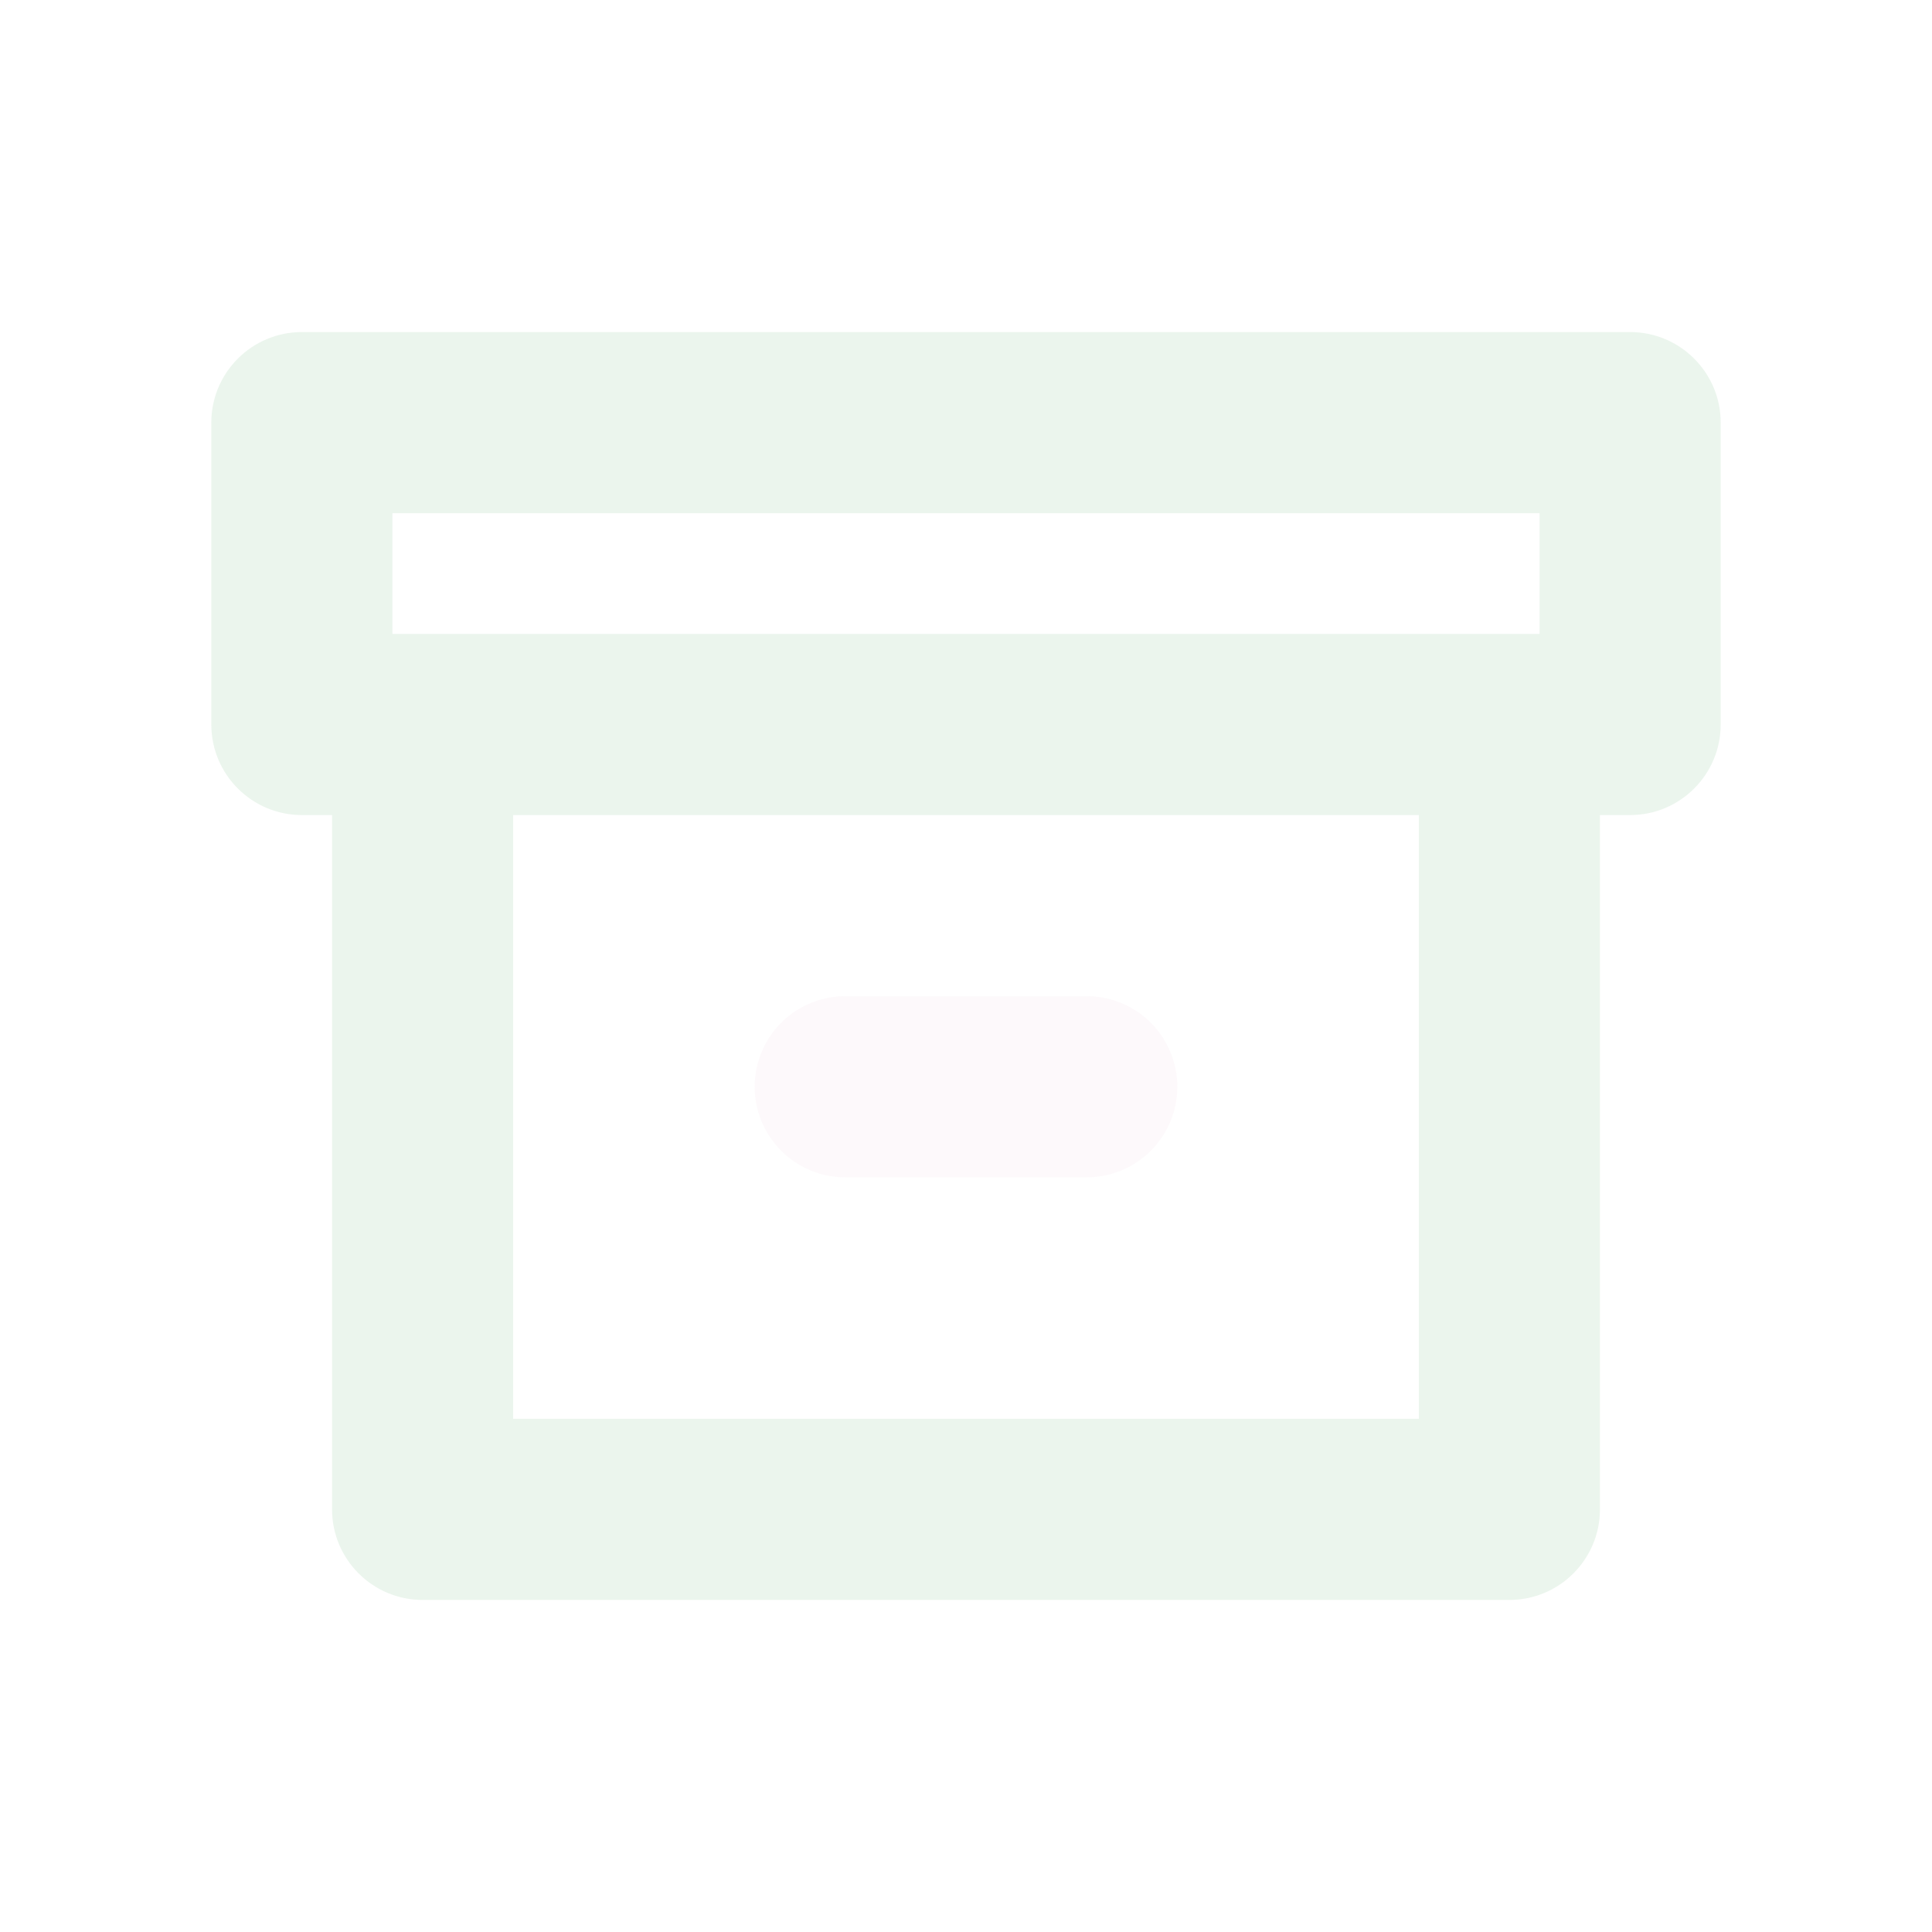
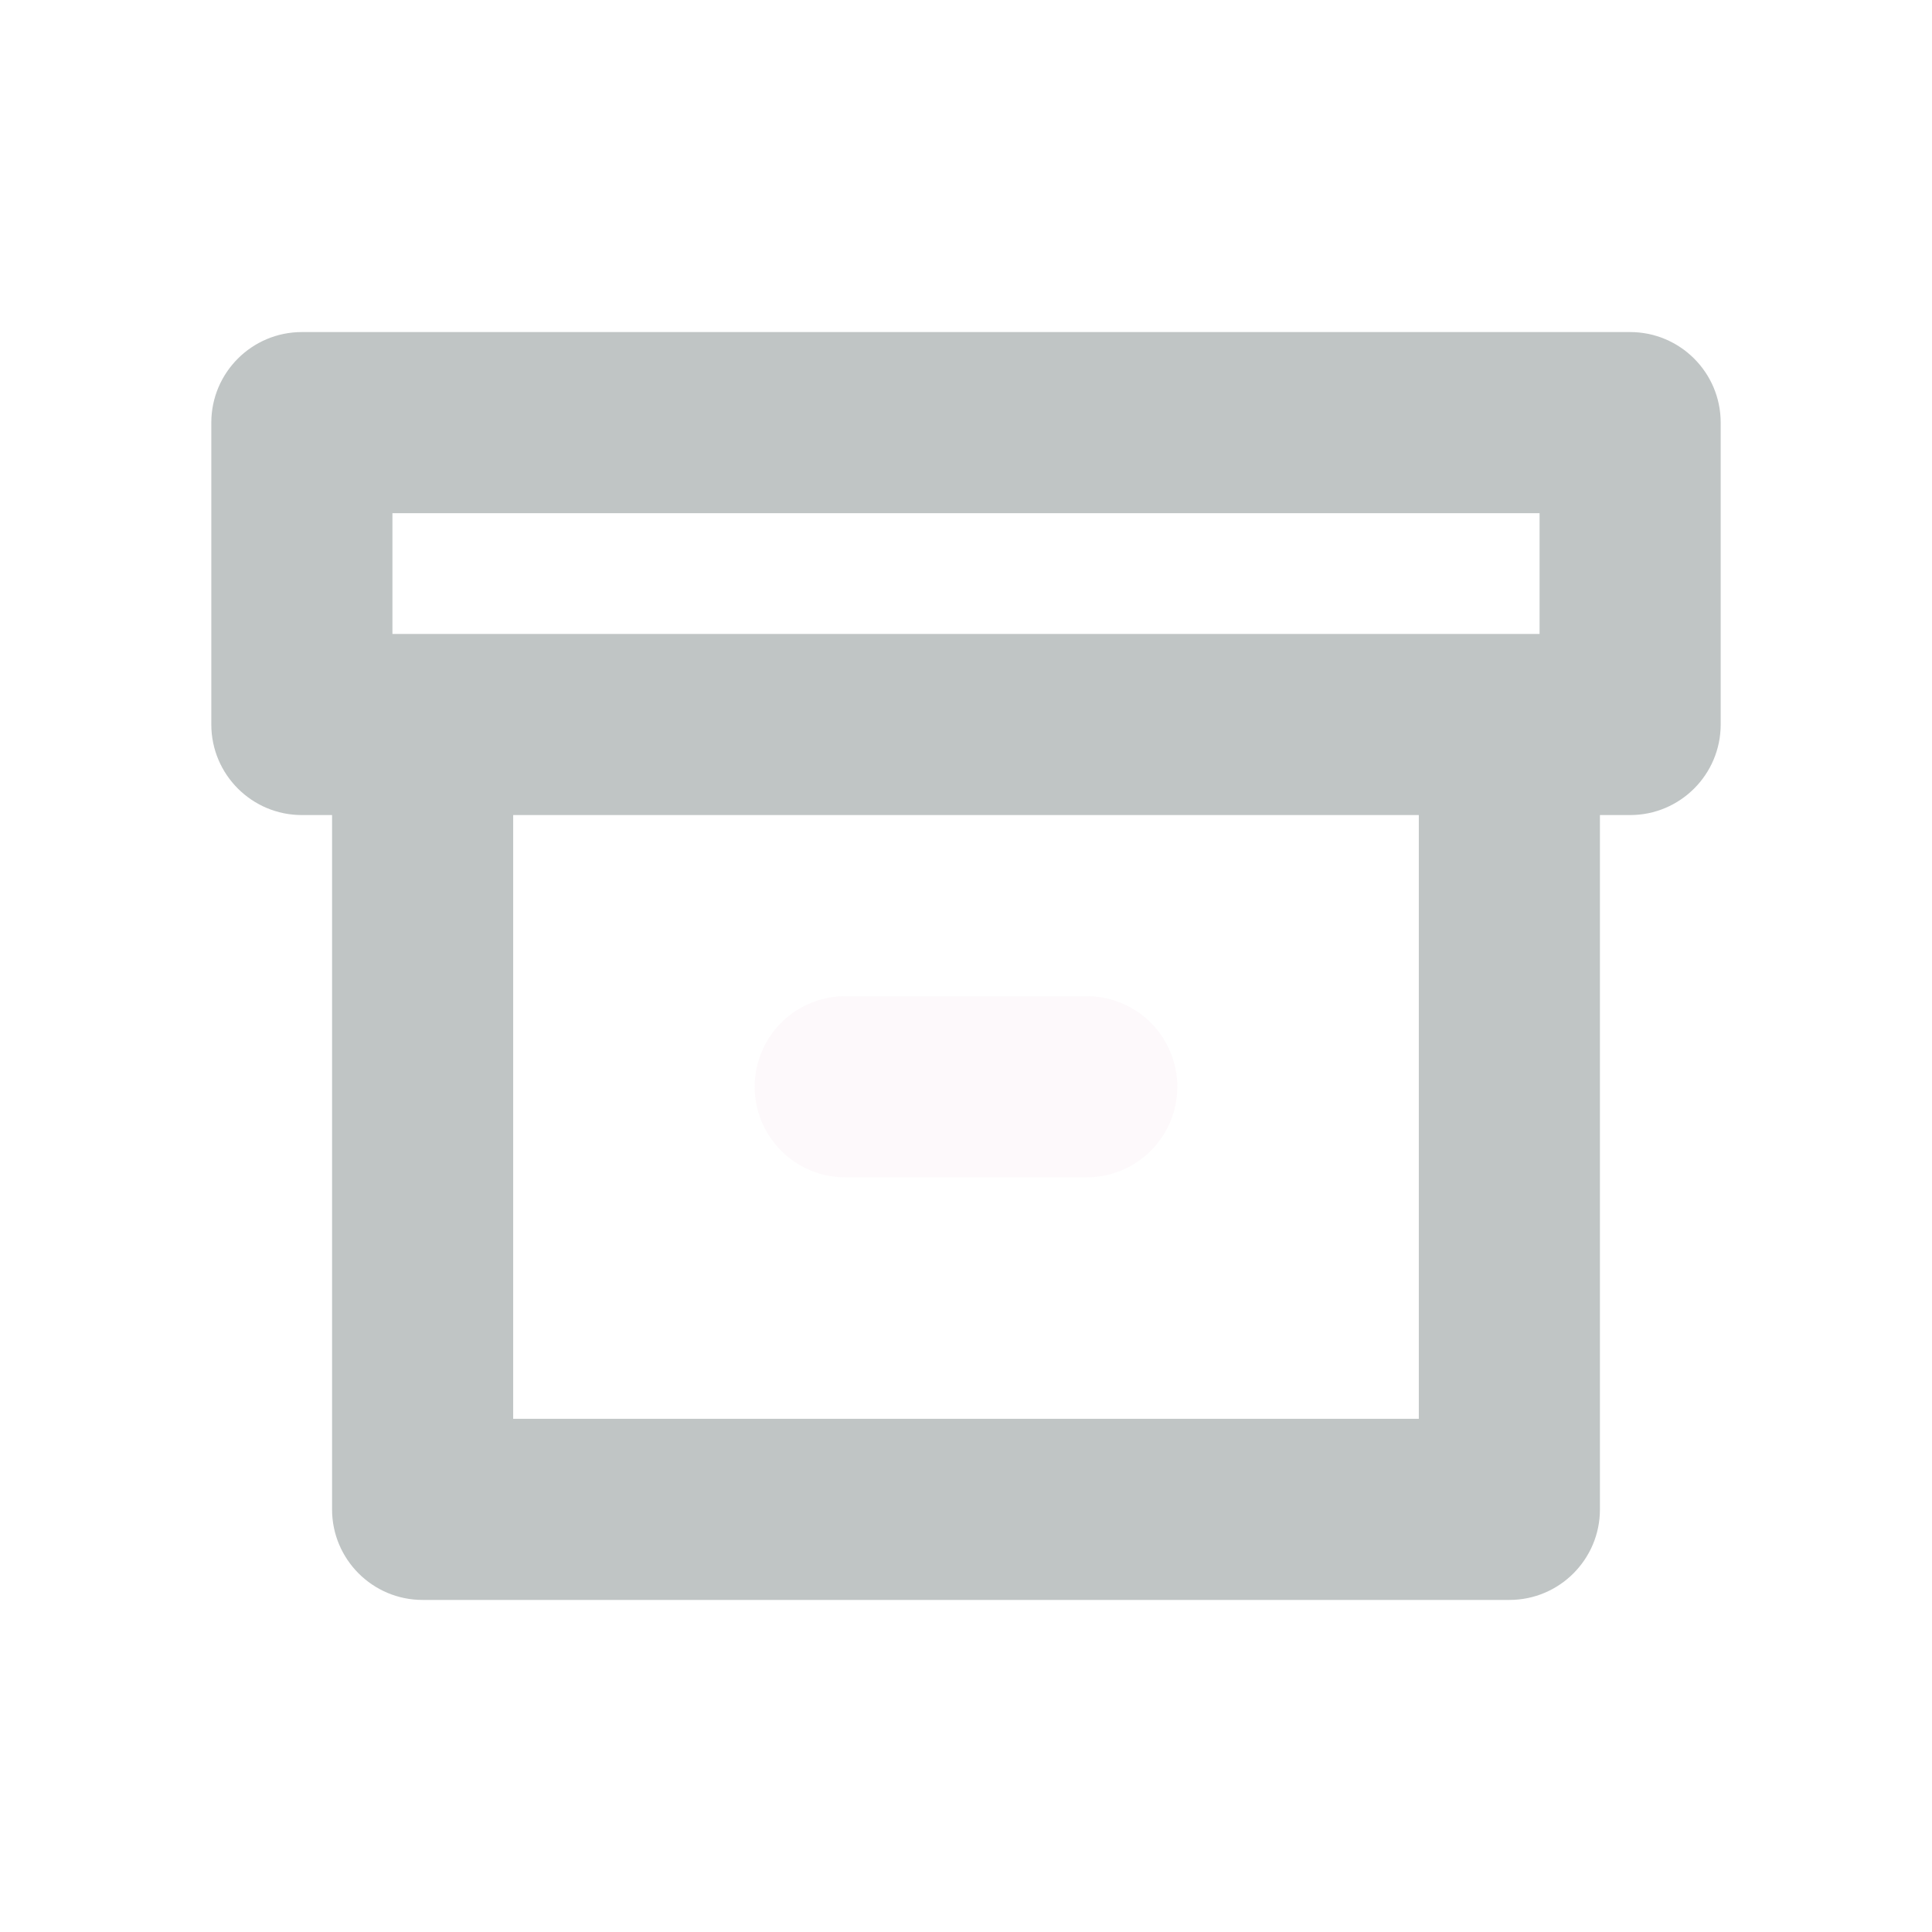
<svg xmlns="http://www.w3.org/2000/svg" width="32px" height="32px" viewBox="0 0 32 32" version="1.1">
  <g id="archive_dark" stroke="none" stroke-width="1" fill="none" fill-rule="evenodd">
    <g id="archive" transform="translate(3, 5)">
-       <path d="M20.5,8.5 L5.5,8.5 L5.5,18.5 L20.5,18.5 L20.5,8.5 Z M23.5,8.5 L23.5,20 C23.5,20.828 22.828,21.5 22,21.5 L4,21.5 C3.172,21.5 2.5,20.828 2.5,20 L2.5,8.5 L2,8.5 C1.172,8.5 0.5,7.828 0.5,7 L0.5,2 C0.5,1.172 1.172,0.5 2,0.5 L24,0.5 C24.828,0.5 25.5,1.172 25.5,2 L25.5,7 C25.5,7.828 24.828,8.5 24,8.5 L23.5,8.5 Z M3.5,3.5 L3.5,5.5 L22.5,5.5 L22.5,3.5 L3.5,3.5 Z" id="Shape" fill-opacity="0.45" fill="#D4EAD8" fill-rule="nonzero" />
+       <path d="M20.5,8.5 L5.5,8.5 L5.5,18.5 L20.5,18.5 L20.5,8.5 Z M23.5,8.5 L23.5,20 C23.5,20.828 22.828,21.5 22,21.5 L4,21.5 C3.172,21.5 2.5,20.828 2.5,20 L2.5,8.5 L2,8.5 C1.172,8.5 0.5,7.828 0.5,7 L0.5,2 C0.5,1.172 1.172,0.5 2,0.5 L24,0.5 C24.828,0.5 25.5,1.172 25.5,2 L25.5,7 C25.5,7.828 24.828,8.5 24,8.5 L23.5,8.5 Z M3.5,3.5 L3.5,5.5 L22.5,5.5 L22.5,3.5 L3.5,3.5 Z" id="Shape" fill-opacity="0.45" fill="#747f80" fill-rule="nonzero" />
      <line x1="11" y1="13" x2="15" y2="13" id="Shape" stroke-opacity="0.75" stroke="#FCF6F9" stroke-width="3" stroke-linecap="round" stroke-linejoin="round" />
    </g>
  </g>
</svg>
